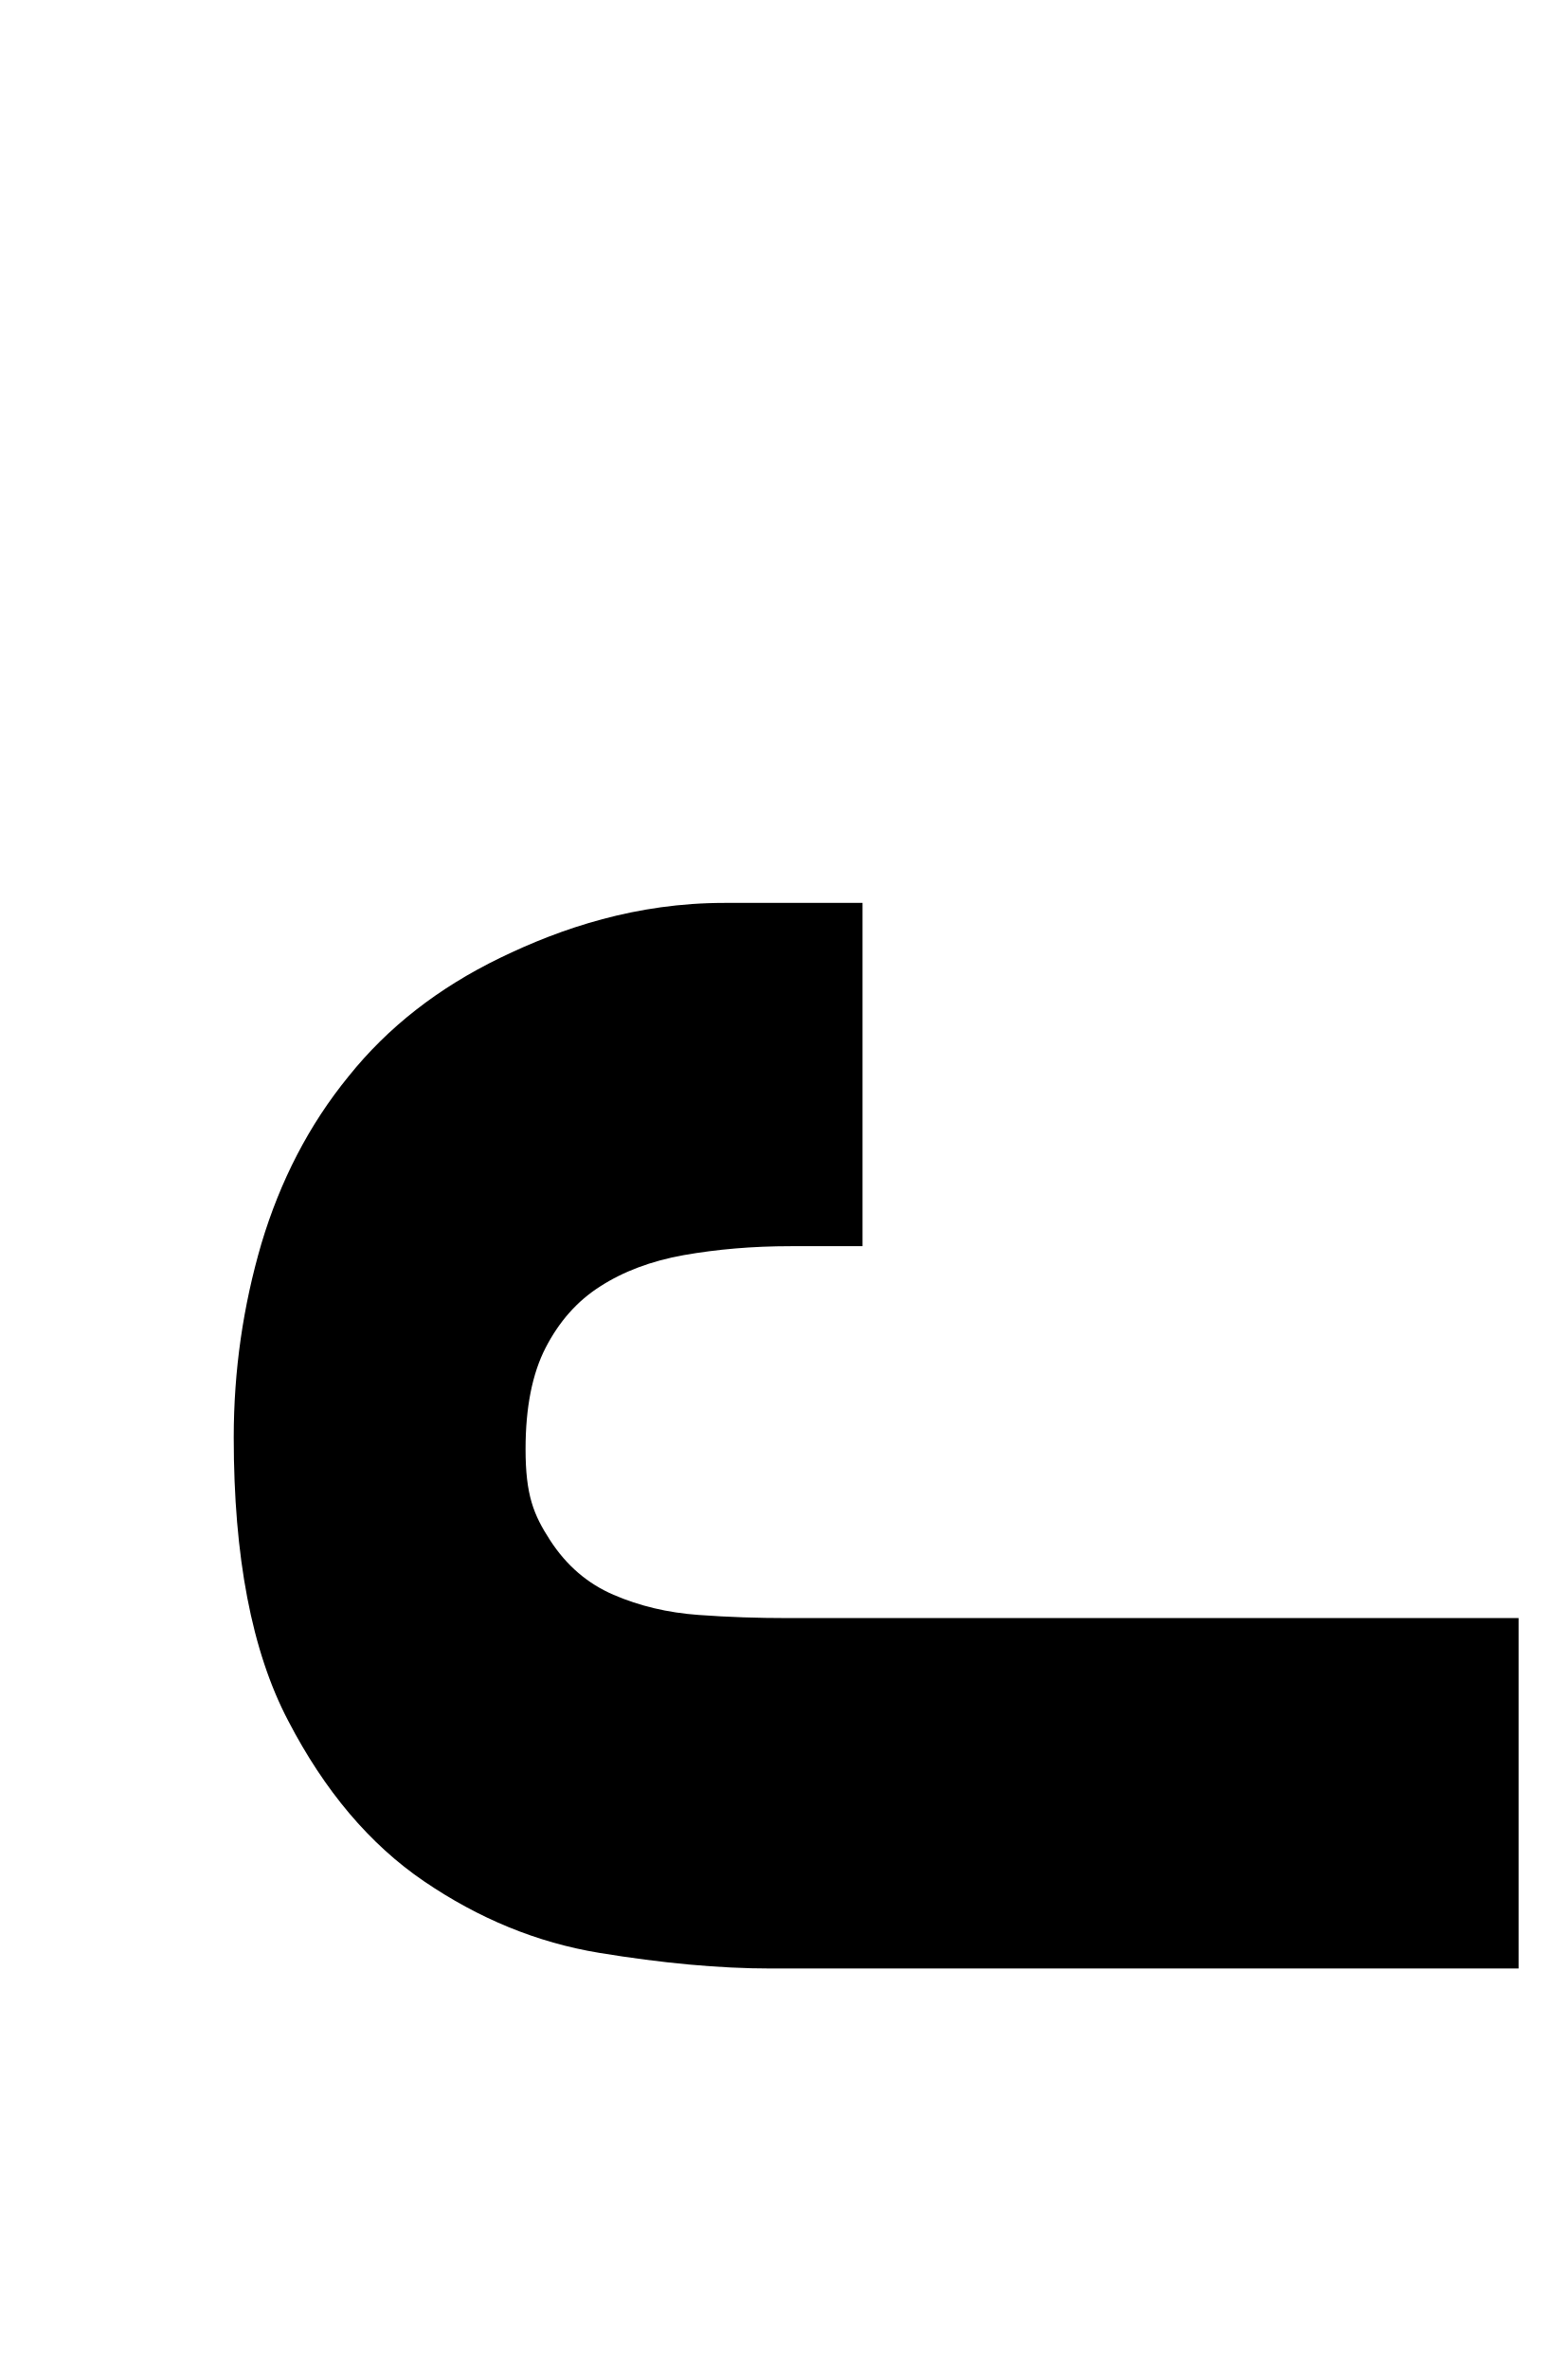
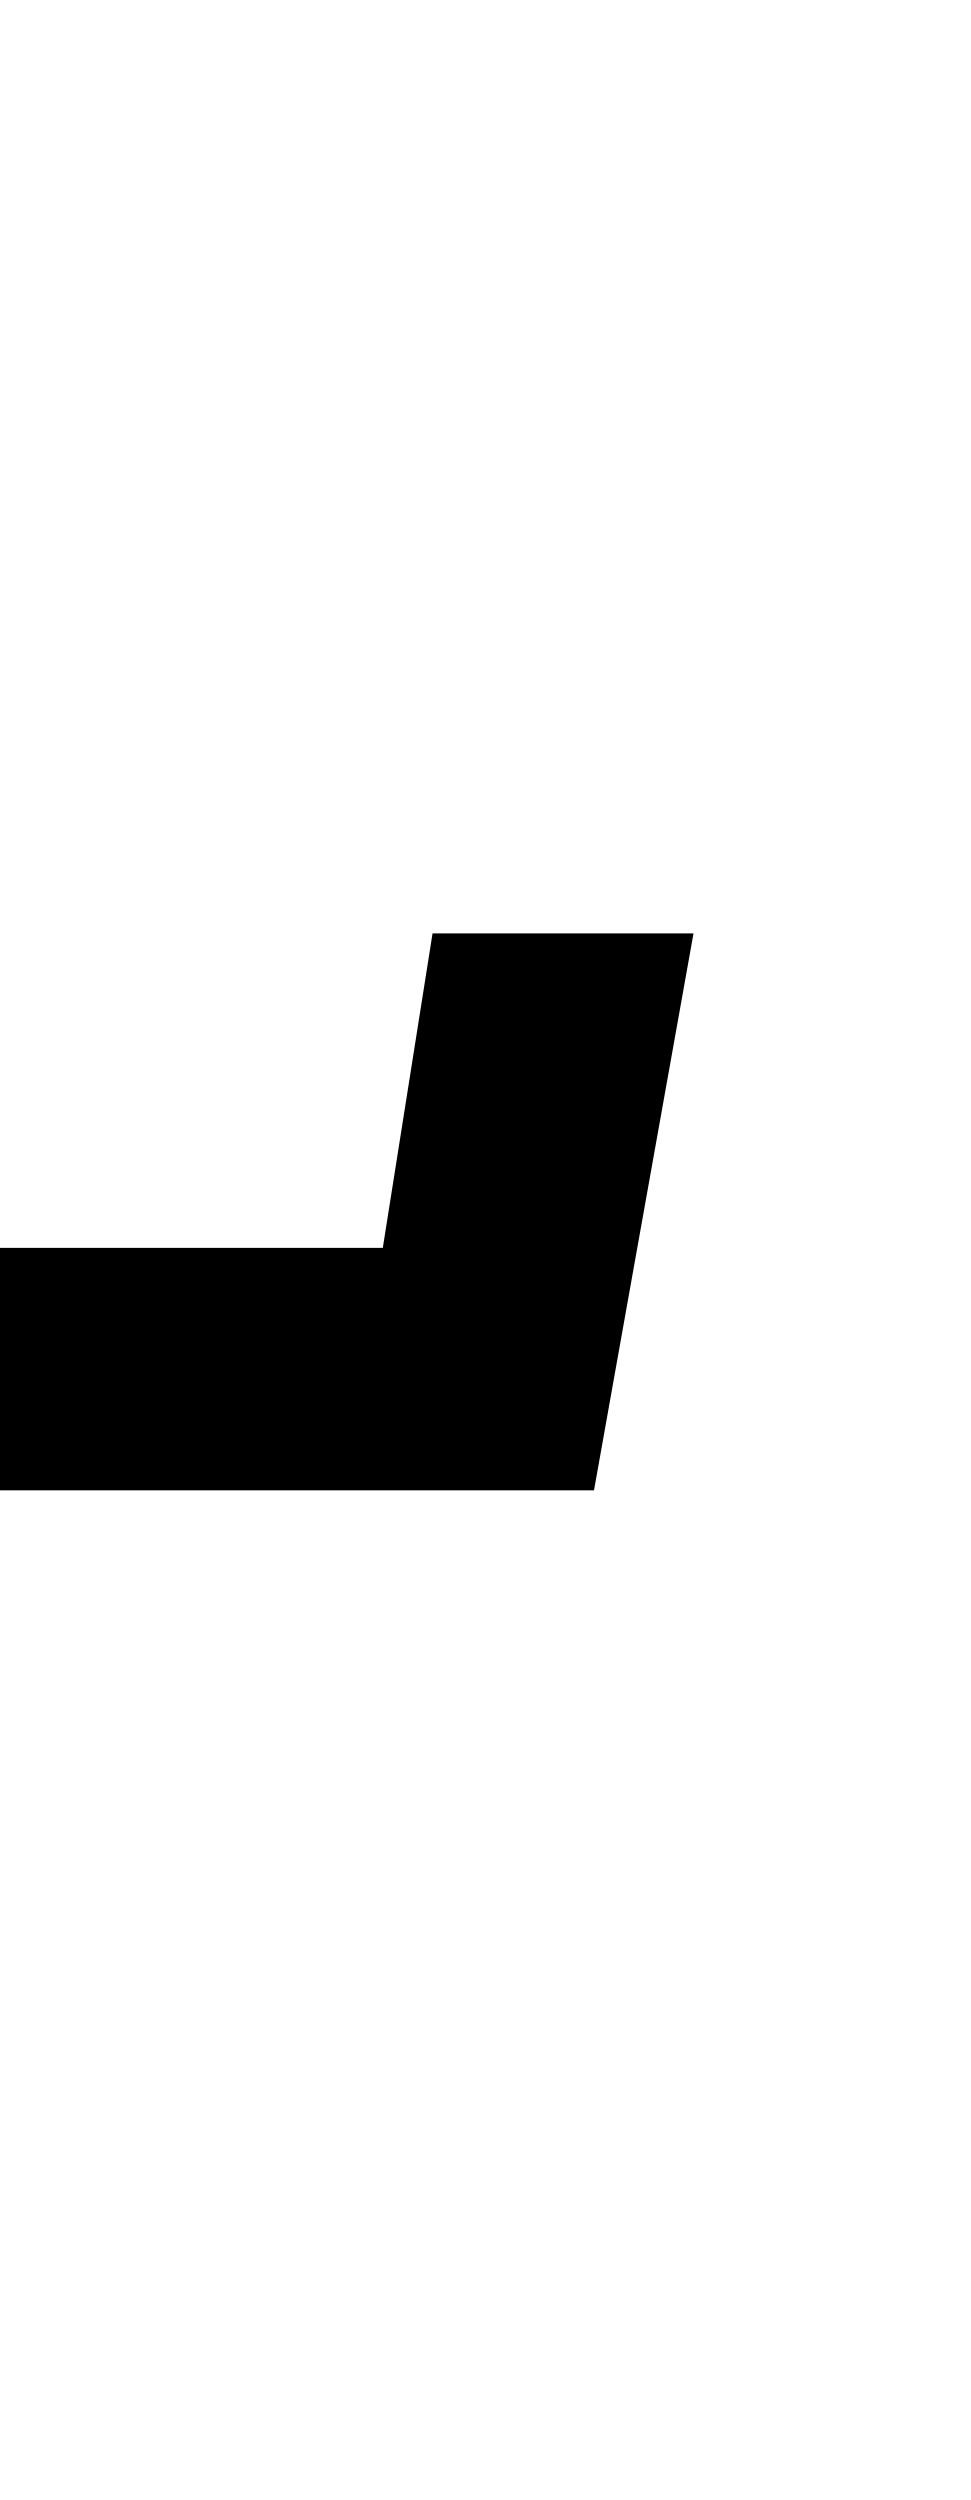
- <svg xmlns="http://www.w3.org/2000/svg" version="1.1" x="0px" y="0px" viewBox="0 0 350.8 530" style="enable-background:new 0 0 350.8 530;" xml:space="preserve">
+ <svg xmlns="http://www.w3.org/2000/svg" version="1.1" x="0px" y="0px" viewBox="0 0 230.1 593" style="enable-background:new 0 0 230.1 593;" xml:space="preserve">
  <style type="text/css">
	.st0{display:none;}
	.st1{display:inline;}
- 	.st2{display:none;fill:#010202;}
- 	.st3{fill:#010202;}
</style>
-   <g id="E_00000051360959627468142820000017544460044616440767_">
-     <g>
-       <path d="M-340,7488.1h-265.6v-349.8h261.6v64.7h-184.7v75h169.5v59.8h-169.5v85.7H-340V7488.1z" />
+   <g id="_x5F_V1">
+     <g id="E_00000051360959627468142820000017544460044616440767_">
+ 	</g>
+     <g id="C">
+ 	</g>
+     <g id="N_x5F_3">
+ 	</g>
+     <g id="A">
+ 	</g>
+     <g id="N_00000054254949360326627830000005329152182886584764_">
+ 	</g>
+     <g id="e">
+ 	</g>
+     <g id="T">
+ 	</g>
+     <g id="N_00000127748963548567887910000006918738376549339794_">
+ 	</g>
+     <g id="I">
+ 	</g>
+     <g id="A1">
+ 	</g>
+     <g id="M">
+ 	</g>
+     <g id="R">
+ 	</g>
+     <g id="O_00000083778567647030904660000008843847121500168630_">
+ 	</g>
+     <g id="F">
+ 	</g>
+     <g id="N">
+ 	</g>
+     <g id="E">
+ 	</g>
+     <g id="P">
+ 	</g>
+     <g id="O">
+ 	</g>
+   </g>
+   <g id="Ebene_20">
+     <text transform="matrix(1 0 0 1 -1761.644 1054.634)">
+       <tspan x="0" y="0" style="fill:#E30613; font-family:'SH-Maintenance-V2'; font-size:490px; letter-spacing:-19;">M</tspan>
+       <tspan x="604.7" y="0" style="fill:#E30613; font-family:'SH-Maintenance-V2'; font-size:490px;">A</tspan>
+       <tspan x="965.8" y="0" style="fill:#E30613; font-family:'SH-Maintenance-V2'; font-size:490px; letter-spacing:-19;">I</tspan>
+       <tspan x="1090.7" y="0" style="fill:#E30613; font-family:'SH-Maintenance-V2'; font-size:490px;">NTENANCE</tspan>
+     </text>
+     <rect x="-4800.1" y="709.6" style="fill:none;" width="1722.6" height="412.6" />
+     <text transform="matrix(1 0 0 1 -4800.056 1059.489)">
+       <tspan x="0" y="0" style="fill:#E30613; font-family:'SH-Maintenance-V2'; font-size:490px;">OPEN</tspan>
+       <tspan x="1660.1" y="0" style="fill:#E30613; font-family:'SH-Maintenance-V2'; font-size:485px; letter-spacing:-9;"> </tspan>
+     </text>
+     <text transform="matrix(1 0 0 1 -2964.06 1069.107)">
+       <tspan x="0" y="0" style="fill:#E30613; font-family:'SH-Maintenance-V2'; font-size:490px; letter-spacing:-19;">F</tspan>
+       <tspan x="252.8" y="0" style="fill:#E30613; font-family:'SH-Maintenance-V2'; font-size:490px;">O</tspan>
+       <tspan x="634.1" y="0" style="fill:#E30613; font-family:'SH-Maintenance-V2'; font-size:490px; letter-spacing:-167;"> </tspan>
+       <tspan x="602.7" y="0" style="fill:#E30613; font-family:'SH-Maintenance-V2'; font-size:490px;">R</tspan>
+     </text>
+   </g>
+   <g id="Hilfslinien">
+     <rect x="2490.5" y="682.7" style="fill:none;" width="7398.2" height="466.4" />
+     <text transform="matrix(1 0 0 1 2490.508 1031.88)">
+       <tspan x="0" y="0" style="fill:#E30613; font-family:'SH-Maintenance-V2'; font-size:489px; letter-spacing:-19;">WE</tspan>
+       <tspan x="739.4" y="0" style="fill:#E30613; font-family:'SH-Maintenance-V2'; font-size:489px; letter-spacing:-29;">G</tspan>
+       <tspan x="1081.2" y="0" style="fill:#E30613; font-family:'SH-Maintenance-V2'; font-size:489px; letter-spacing:-9;">E</tspan>
+       <tspan x="1468.4" y="0" style="fill:#E30613; font-family:'SH-Maintenance-V2'; font-size:489px;">N </tspan>
+       <tspan x="1939.8" y="0" style="fill:#E30613; font-family:'SH-Maintenance-V2'; font-size:489px; letter-spacing:9;">U</tspan>
+       <tspan x="2312" y="0" style="fill:#E30613; font-family:'SH-Maintenance-V2'; font-size:489px; letter-spacing:-9;">M</tspan>
+       <tspan x="2736.9" y="0" style="fill:#E30613; font-family:'SH-Maintenance-V2'; font-size:489px;">B</tspan>
+       <tspan x="3081.2" y="0" style="fill:#E30613; font-family:'SH-Maintenance-V2'; font-size:489px; letter-spacing:-19;">A</tspan>
+       <tspan x="3439.1" y="0" style="fill:#E30613; font-family:'SH-Maintenance-V2'; font-size:489px;">U </tspan>
+       <tspan x="3910" y="0" style="fill:#E30613; font-family:'SH-Maintenance-V2'; font-size:489px; letter-spacing:-29;">G</tspan>
+       <tspan x="4268.4" y="0" style="fill:#E30613; font-family:'SH-Maintenance-V2'; font-size:489px;">E</tspan>
+       <tspan x="4585.3" y="0" style="fill:#E30613; font-family:'SH-Maintenance-V2'; font-size:489px; letter-spacing:-39;">Ö</tspan>
+       <tspan x="4926.6" y="0" style="fill:#E30613; font-family:'SH-Maintenance-V2'; font-size:489px;">FFNET</tspan>
+     </text>
+   </g>
+   <g id="T_00000151528559115874515910000005984389023753216649_">
+     <path d="M8443.9,452.2V102.4h76.9v349.8H8443.9z" />
+     <path d="M8374.3,102.4h146.5c94.6,0,140.6,55.9,140.6,149.4h-64.7c0-54.9-23.5-72.5-75.9-72.5h-146.5V102.4z" />
+   </g>
+   <g id="E_00000150082740960534394650000001756674408269680310_">
+     <path d="M8255.1,452.1V156.4h-63.8v295.6H8255.1z" />
+     <path d="M8132.8,353.3h140.9c0,0,13.3-74.6,23.6-132.1h-61.9l-11.8,74.6h-90.8V353.3z" />
+     <path d="M8191.3,452.1h140.9c0,0,13.3-74.6,23.6-132.1h-61.9l-11.8,74.6h-90.8V452.1z" />
+     <path d="M8286.5,186.3h60.9c-7.9-43.7-15.2-84.5-15.2-84.5h-140.9v57.5h90.8L8286.5,186.3z" />
+   </g>
+   <g id="N_00000099632580371903072950000016892054108610634910_">
+     <path d="M8015.1,451.9l93.9-349.3h-69l-60.2,237.7h-1l-56.3-237.7h-77.3l-41.6,152.6h70.4l9.8-41.6h1l58.7,237.7L8015.1,451.9z" />
+     <rect x="7797.9" y="102.6" width="76.8" height="349.3" />
+   </g>
+   <g id="F_00000114769032895886322120000014247326199313495697_">
+     <path d="M7605.6,451.9h-76.8V102.7h245.5v64.5h-168.7V248h146.2v59.7h-146.2V451.9z" />
+   </g>
+   <g id="F_00000173141720675959051990000004486108456543280518_">
+     <path d="M7319.3,451.6h132.8V169.3h-54.9v217.1h-77.9V451.6z" />
+     <path d="M7351.3,451.7c0-18,2.9-33.6,10.7-46.8c6.8-12.2,16.6-23.4,28.3-31.2c11.7-7.8,25.4-13.7,40-17.6   c14.6-3.9,30.2-5.9,70.2-5.9v-81.4c-52.2,0-76.6,3.9-100,12.2c-23.4,8.8-44.4,20-61.9,36.1c-17.6,16.6-31.2,35.1-41.4,57.5   c-9.8,22.9-14.1,48.8-14.1,77H7351.3z" />
+     <polygon points="7500.6,100.7 7397.2,100.7 7397.2,383 7452.1,383 7452.1,165.8 7500.6,165.8  " />
+   </g>
+   <g id="Ö">
+     <path d="M6937.3,278.8c0-103.7,64.1-184.4,171.6-184.4c107.6,0,171.6,80.7,171.6,184.4c0,100.7-64.1,181.4-171.6,181.4   C7001.4,460.2,6937.3,379.5,6937.3,278.8z M7014.1,278.8c0,58.2,25.9,116.9,94.9,116.9c68.9,0,94.9-58.7,94.9-116.9   c0-61.1-25.9-119.8-94.9-119.8C7040,159,7014.1,217.6,7014.1,278.8z M7075.7,248.9v-57.2h66v57.2H7075.7z M7075.7,336v-57.2h66V336   H7075.7z" />
+   </g>
+   <g id="E_00000056408675155028286430000005814045595369560991_">
+     <path d="M6908.3,452.2h-265V103.1h261.1v64.5H6720v74.8h169.2v59.7H6720v85.6h188.3V452.2z" />
+   </g>
+   <g id="G_00000142136150640176763200000005464168929300255362_">
+     <path d="M6265.9,368h76.4V178.8l98-1.5l-1.5-75h-174L6265.9,368z M6265.9,452.2l267.6-0.5v-63.2l-190.1,1l-1-98l-75,1.5   L6265.9,452.2z M6433.5,451.8h101c10.8-7.4,23-15.2,33.8-22.5c11.8-8.3,21.1-17.2,30.9-26.5c8.3-8.3,15.2-18.6,21.6-32.3   c4.4-11.8,8.3-26,8.3-42.6c0-16.7-3.9-30.9-9.3-44.6c-6.4-12.7-14.7-23.5-25.5-32.3c-10.8-8.8-23-16.2-36.8-21.1   c-13.2-4.9-28.9-6.9-43.1-6.9c-20.6,0-37.7,3.4-53.9,10.8c-15.2,6.4-28.9,16.2-37.7,27.9c-10.8,12.7-18.1,27-23,43.1   c-5.9,17.2-8.3,35.3-6.9,53.9h64.2c0-9.8,1.5-17.6,3.4-27.4c1.5-9.3,3.4-16.7,8.8-25c2.9-7.4,9.3-13.2,16.2-17.6   c6.4-5.4,14.7-7.4,25.5-7.4c14.2,0,26,4.9,35.8,14.7c9.3,7.8,14.2,21.1,14.2,36.8c0,10.3-2.5,20.1-6.9,27   c-5.4,8.3-10.8,15.7-17.2,21.6c-6.9,7.4-15.2,12.3-22.5,18.1c-8.3,4.9-16.7,10.8-24,15.7C6476.6,423.8,6446.3,443.4,6433.5,451.8z" />
+   </g>
+   <g id="U_00000122691519521168774280000013841469757125651126_">
+     <path d="M6111.2,463.6c-102.4-1.5-114.8-74.7-114.8-119.8v-242h77.7v238.5c0,24.3,0,55.9,37.1,57.9V463.6z" />
+     <path d="M5833,101.9h77.7v238.5c0,25.2,0,57.9,41.1,57.9c36.6,0,45-24.7,45-58.9v-15.8h70.3v30.7c0,77.2-57.4,109.4-116.3,109.4   c-105.4,0-117.8-74.2-117.8-119.8V101.9z" />
+   </g>
+   <g id="A_00000004505667569094896160000014532079075801900974_">
+     <path d="M5677.6,203.9l-3,70.3l30,6.9v1l-247.3,61v75.2l121.9,33.4l15.2-61l-22.1-9.3v-1l244.4-61v-78.2L5677.6,203.9z" />
+     <polygon points="5502,430.6 5579.7,451.7 5585.6,451.7 5644.2,212.8 5645.1,212.8 5704.6,451.7 5781.4,451.7 5816.8,319.5    5748.4,317.5 5742.5,342.6 5741.5,342.6 5681.5,101.1 5609.2,101.1 5548.3,339.6 5547.3,339.6  " />
+   </g>
+   <g id="B">
+     <path d="M5138.7,452.2V103.1H5303c66.5,0,111.5,21.5,111.5,86.6c0,34.7-16.6,57.7-47.4,72.9c43,12.2,64.1,45,64.1,88.5   c0,70.9-60.1,101.2-123.2,101.2H5138.7z M5287.3,162.8h-71.9v81.7h77.8c27.4,0,46.9-12.2,46.9-41.6   C5340.2,170.1,5314.7,162.8,5287.3,162.8z M5215.5,392.6h82.2c29.8,0,56.7-9.8,56.7-46c0-35.7-22-49.9-55.3-49.9h-83.6V392.6z" />
+   </g>
+   <g id="M_00000134250281029563310950000003257287664879667615_">
+     <path d="M4881.4,335.1h75.5c-12.8-20.6-144.7-232.9-144.7-232.9h-77v350.1h72.1V217.4h1C4808.4,217.4,4845.2,276.2,4881.4,335.1z" />
+     <path d="M4957.5,335.1c36.3-58.8,73.1-117.7,73.1-117.7h1v234.9h72.1V102.1h-77c0,0-131.9,212.3-144.7,232.9H4957.5z" />
+   </g>
+   <g id="U">
+     <path d="M4685.5,452.2h-247.3v-64.6h170.4v-285h76.9V452.2z M4391.2,452.2V102.6h76.9v285h170.4v64.6H4391.2z" />
+   </g>
+   <g id="N_00000154425763484525918430000008508601231558086807_">
+     <path d="M4140.7,452.2l93.9-349.3h-69l-60.2,237.7h-1L4048.2,103h-77.3l-41.6,152.6h70.4l9.8-41.6h1l58.7,237.7L4140.7,452.2z" />
+     <rect x="3923.5" y="103" width="76.8" height="349.3" />
+   </g>
+   <g id="E_00000165205204584183719570000002201050886193303485_">
+     <path d="M3609.6,281.2h-64.3c0-107.2,80.4-171.1,180.8-171.1v76.5C3668.1,186.6,3609.6,212.5,3609.6,281.2z" />
+     <path d="M3717.6,381.1c0-68.7-58.5-94.5-116.5-94.5V210c100.4,0,180.8,63.8,180.8,171.1H3717.6z" />
+     <polygon points="3894.5,373.8 3894.5,452.2 3723.4,452.2 3718.6,373.8  " />
+     <path d="M3609.6,281.2c0,68.7,58.5,94.5,116.5,94.5v76.5c-100.4,0-180.8-63.8-180.8-171.1H3609.6z" />
+     <path d="M3575.3,86.7V4.4c26.8,0,53.1,4.9,76.5,12.7c23.4,8.8,43.4,20,60.9,36.1s31.2,34.6,40.9,57.5   c10.2,22.9,15.1,49.2,15.1,76.5h-69.2c0-18-3.4-32.7-10.2-45.8c-7.3-13.2-16.6-23.4-28.3-32.2c-11.7-7.8-25.8-13.6-40-18   C3605.5,87.7,3590.9,86.7,3575.3,86.7z" />
+   </g>
+   <g id="G">
+     <path d="M3529.6,452.8h-48.9l-7.8-39.6c-27.4,35.2-62.1,47.9-95.8,47.9c-107.6,0-171.6-80.7-171.6-181.4   c0-103.7,64.1-184.4,171.6-184.4c71.4,0,139.4,43.5,147.2,123.2h-73.4c-9.3-39.1-37.2-58.7-73.8-58.7c-68.9,0-94.9,58.7-94.9,119.8   c0,58.2,25.9,116.9,94.9,116.9c50.4,0,78.7-26.4,83.1-75.3h-77.3v-57.2h146.7V452.8z" />
+   </g>
+   <g id="E_00000005963599347184841430000018193220976272044449_">
+     <path d="M3189.9,452.2h-265V103.1H3186v64.5h-184.4v74.8h169.2v59.7h-169.2v85.6h188.3V452.2z" />
+   </g>
+   <g id="W">
+     <path d="M2658.5,219.2c-36.3,58.9-73.1,117.7-73.1,117.7h-1V102h-72.1v350.3h77c0,0,132-212.4,144.7-233H2658.5z M2734.5,219.2   H2659c12.8,20.6,144.7,233,144.7,233h77V102h-72.1v235h-1C2807.6,337,2770.8,278.1,2734.5,219.2z" />
+   </g>
+   <g id="E_00000113322483045279252990000013609696148037364875_">
+     <path d="M1729.5,279.7h-64.9c0-108.1,81.1-172.5,182.4-172.5v77.2C1788.4,184.4,1729.5,210.4,1729.5,279.7z" />
+     <path d="M1841,380.5c0-69.3-59-95.4-117.5-95.4V208c101.3,0,182.4,64.4,182.4,172.5H1841z" />
+     <polygon points="2019.5,373.1 2019.5,452.2 1846.9,452.2 1842,373.1  " />
+     <path d="M1729.5,279.7c0,69.3,59,95.4,117.5,95.4v77.2c-101.3,0-182.4-64.4-182.4-172.5H1729.5z" />
+     <path d="M1697.5,83.6V0.5c27,0,53.6,4.9,77.2,12.8c23.6,8.8,43.7,20.2,61.4,36.4s31.5,34.9,41.3,58c10.3,23.1,15.2,49.6,15.2,77.2   h-69.8c0-18.2-3.4-32.9-10.3-46.2c-7.4-13.3-16.7-23.6-28.5-32.4c-11.8-7.9-26.1-13.8-40.3-18.2C1728,84.6,1713.2,83.6,1697.5,83.6   z" />
+   </g>
+   <g id="C_00000112622374827432275670000003417328206733987971_">
+     <path d="M1635.3,219.4h-74.5c-5.4-34.8-38.7-61.3-76.4-61.3c-69.1,0-95.1,58.8-95.1,120.1c0,58.3,26,117.1,95.1,117.1   c47,0,73.5-31.9,79.4-78.4h74.5c-7.8,87.7-67.6,143.1-153.9,143.1c-107.8,0-172-80.9-172-181.8c0-103.9,64.2-184.7,172-184.7   C1560.8,93.4,1626,138.5,1635.3,219.4z" />
+   </g>
+   <g id="N_00000117657359395406629260000008490405748572120458_">
+     <path d="M1000.1,452.2h76.9V102.6h-76.9V452.2z" />
+     <polygon points="1218,452.2 1311.5,102.6 1242.9,102.6 1182.7,340.6 1181.7,340.6 1125.4,102.6 1048.1,102.6 1006.4,255.4    1076.9,255.4 1086.7,213.8 1087.7,213.8 1147,452.2  " />
+   </g>
+   <g id="A_00000070819818803741320060000005539798163125646774_">
+     <path d="M817.8,203.9l-3,70.3l30,6.9v1l-247.3,61v75.2l121.9,33.4l15.2-61l-22.1-9.3v-1l244.4-61v-78.2L817.8,203.9z" />
+     <polygon points="642.3,430.6 720,451.7 725.9,451.7 784.4,212.8 785.4,212.8 844.9,451.7 921.6,451.7 957,319.5 888.6,317.5    882.7,342.6 881.8,342.6 821.8,101.1 749.5,101.1 688.5,339.6 687.5,339.6  " />
+   </g>
+   <g id="N_00000129165096651451788460000006894638935768142516_">
+     <path d="M341.6,452.2h-72V102.4H346l146,234.7h1V102.4h72v349.9h-76.9L342.6,218h-1V452.2z" />
+   </g>
+   <g id="E_00000096737436898591806260000014476501128100374183_">
+     <path class="st0" d="M122.3,452.2V156.6H58.4v295.6H122.3z" />
+     <path d="M0,353.5h140.9c0,0,13.3-74.6,23.6-132.1h-61.9l-11.8,74.6H0V353.5z" />
+     <path class="st0" d="M58.4,452.2h140.9c0,0,13.3-74.6,23.6-132.1h-61.9l-11.8,74.6H58.4V452.2z" />
+     <path class="st0" d="M153.7,186.5h60.9c-7.9-43.7-15.2-84.5-15.2-84.5H58.4v57.5h90.8L153.7,186.5z" />
+   </g>
+   <g id="T_00000040572434587172107020000003403572265167091088_" class="st0">
+     <path class="st1" d="M-274.9,452.1h65.4V179.8H-0.6V102h-274.3V452.1z" />
+     <polygon class="st1" points="-180.2,452.2 -88.7,102 -154.5,102 -215.4,340.7 -215.9,340.7 -247.1,452.1  " />
+   </g>
+   <g id="N_00000162323512888102647520000008162614129556769983_" class="st0">
+     <rect x="-402" y="102.4" class="st1" width="76.8" height="349.2" />
+     <path class="st1" d="M-667.1,451.6h77.8l92.9-263.1h1l90.5,263.1h79.7l-130.6-349.2h-78.7L-667.1,451.6z" />
+   </g>
+   <g id="I_00000075868811598525912980000008971315367424001668_" class="st0">
+     <text transform="matrix(1 0 0 1 -810.4118 451.5694)" class="st1" style="font-family:'SH-Maintenance-V2'; font-size:490px; letter-spacing:-19;">I</text>
+   </g>
+   <g id="A_00000047767008426511249760000015642639169606536113_" class="st0">
+     <polygon class="st1" points="-904.7,451.6 -810.9,451.6 -810.9,398.1 -840.9,398.1 -840.9,161.6 -904.7,161.6  " />
+     <polygon class="st1" points="-1019,348.1 -854.1,348.1 -854.1,167 -840.9,167 -840.9,103.2 -1019,103.2 -1019,167 -907.6,167    -907.6,284.3 -1019,284.3  " />
+     <path class="st1" d="M-1109.8,451.6h75.6c0.5-23.1,3.4-48.1,8.3-75.1c5.4-27,12.8-53.5,22.1-80c9.3-26,21.1-50.5,35.3-74.1   c14.2-23.1,30.4-42.7,48.6-58.4v-60.8h-238V169h165.4c-33.4,40.2-60.4,84.4-80.5,132.5C-1093.6,349.6-1105.8,399.6-1109.8,451.6z" />
+   </g>
+   <g id="M_00000030454837118209363920000004010763359709145015_" class="st0">
+     <path class="st1" d="M-1468.8,158.9h-153.8l0.5,216.7h-133.3v76.6h197.7l-0.5-217.2h89.3V158.9z" />
+     <polygon class="st1" points="-1217.9,103.7 -1294,103.7 -1294,452.2 -1157.8,452.2 -1157.8,388.3 -1217.9,388.3  " />
+     <polygon class="st1" points="-1446.8,103.7 -1523.9,103.7 -1565.4,256.5 -1495.1,256 -1484.9,215 -1483.9,215 -1425.3,452.2    -1354.1,452.2 -1293,213.1 -1292.1,213.1 -1252.5,103.7 -1328.2,103.7 -1389.2,341 -1390.2,341  " />
+   </g>
+   <g id="R_00000005247159732225481780000017538744411482086332_" class="st0">
+     <path class="st1" d="M-2253.4,179.2v-77c45.1,0,119.2,12.3,119.2,116.7c0,58.4-31.9,115.2-108.4,115.2h-30.4v-69.6h15.7   c33.8,0,58.4-8.3,58.4-44.6C-2199,179.2-2231.4,179.2-2253.4,179.2z" />
+     <polygon class="st1" points="-2327,452.3 -2327,102.2 -2250,102.2 -2250,452.2  " />
+     <path class="st1" d="M-2138.7,592.6h-70.6c18.1-74,53.9-143.7,103-203h-162.8v-64.7h234.4v59.8   C-2088.7,431.7-2123.5,515.1-2138.7,592.6z" />
+   </g>
+   <g id="O_00000139989076900347810750000014339682335261473418_" class="st0">
+     <g class="st1">
+       <path d="M-2692.3,278.6c0-103.9,64.2-184.7,172-184.7c107.8,0,172,80.9,172,184.7c0,100.9-64.2,181.8-172,181.8    C-2628.1,460.4-2692.3,379.5-2692.3,278.6z M-2615.3,278.6c0,58.3,26,117.1,95.1,117.1c69.1,0,95.1-58.8,95.1-117.1    c0-61.3-26-120.1-95.1-120.1C-2589.4,158.6-2615.3,217.4-2615.3,278.6z" />
    </g>
  </g>
-   <g id="C">
-     <g>
-       <path d="M1693.4,738.1h-72.7c-5.3-33.9-37.8-59.8-74.6-59.8c-67.4,0-92.8,57.4-92.8,117.1c0,56.9,25.3,114.3,92.8,114.3    c45.9,0,71.7-31.1,77.5-76.5h72.7c-7.6,85.6-66,139.6-150.1,139.6c-105.2,0-167.8-78.9-167.8-177.4    c0-101.4,62.6-180.3,167.8-180.3C1620.7,615.2,1684.3,659.2,1693.4,738.1z" />
-     </g>
-   </g>
-   <g id="N_x5F_3">
-     <polygon points="1083.6,1379.8 1041.8,1533.6 1112.5,1533.6 1122.4,1491.8 1123.4,1491.8 1182.3,1730.6 1254.1,1731.1    1347.9,1381.8 1279.1,1380.8 1218.7,1619.1 1217.7,1619.1 1161.2,1380.3  " />
-     <polygon points="1116.2,1380 1039.5,1379.5 1038.5,1530.9 1038,1595.8 1037,1729.9 1113.7,1730.4  " />
-   </g>
-   <g id="A">
-     <path d="M938.5,1375.1c0-9.8-1-20.6-2.9-32.4c-2-12.3-6.4-23.1-13.7-33.4c-6.9-10.3-17.2-19.1-30.4-26c-13.3-6.9-31.4-10.3-54-10.3   c-12.8,0-25,1.5-36.8,5.4c-11.8,3.4-22.6,8.8-31.9,16.2c-9.3,7.9-16.7,17.2-22.6,29c-5.4,11.8-8.3,26-8.3,42.7v126.2h60.4V1379   c0-7.4,0.5-14.2,1.5-20.6c1.5-5.9,3.4-11.3,5.9-15.7c2.9-4.4,6.9-7.9,11.8-10.3c4.9-2.5,11.3-3.9,19.1-3.9c8.8,0,15.7,1.5,20.6,4.9   c4.9,2.9,8.3,6.9,10.3,11.8c2,4.9,3.4,10.3,3.9,16.2c0.5,5.9,0.5,11.3,0.5,16.7v114.4h66.8V1375.1z" />
-     <polygon points="938.5,1492.4 994.4,1492.4 994.9,1209.2 994.9,1142.4 743.6,1142.4 743.6,1209.2 938.5,1209.2  " />
-     <polygon points="754,1492.4 809.9,1492.4 810.4,1209.2 810.4,1142.5 706.5,1142.5 706.5,1209.2 754,1209.2  " />
-   </g>
-   <g id="N_00000054254949360326627830000005329152182886584764_">
-     <g>
-       <path d="M589.7,441.3V156.1H419.2V91.4h247.5v349.9H589.7z" />
-     </g>
-     <path d="M363.1,385c10.1,0,18-1.8,23.5-5.4c5.6-3.6,9.6-8.2,12-14c2.5-5.7,3.9-11.9,4.4-18.6c0.5-6.7,0.7-13.1,0.7-19.4V91.4h76.9   v239.7c0,11.4-1.1,24-3.4,37.7c-2.3,13.7-7.5,26.5-15.7,38.5c-8.2,11.9-19.9,21.9-35.3,29.9c-15.4,8-36.1,12-62.2,12L363.1,385z" />
-   </g>
-   <g id="e">
-     <g>
-       <path d="M134.1,436.9c-14-2.3-27-7.7-39.2-16c-12.2-8.3-22.3-20.3-30.4-35.9c-8.2-15.6-12.2-36.8-12.2-63.4    c0-15,2.1-29.4,6.2-43.4c4.2-14,10.6-26.5,19.5-37.4c8.8-11,20.1-19.8,33.9-26.5c13.8-6.7,30.5-12.3,50.2-12.3H193v76.8h-16    c-8.7,0-16.6,0.7-24,2c-7.3,1.3-13.6,3.7-18.7,7c-5.2,3.3-9.2,7.9-12.2,13.7c-3,5.8-4.5,13.4-4.5,22.7c0,10.3,1.8,14.7,5.5,20.4    c3.7,5.7,8.4,9.7,14.2,12.2c5.8,2.5,12.1,4,19,4.5c6.8,0.5,13.4,0.7,19.7,0.7h163.8v78.4H172.5    C160.9,440.4,148.1,439.2,134.1,436.9" />
-     </g>
-     <polygon class="st0" points="159.6,201 272.7,201 272.7,169 135.9,169 135.9,90.7 338.8,90.7 339.1,278.1 159.6,279.3  " />
-     <g class="st0">
-       <path class="st1" d="M100.2,49.7l-0.4,78.9L12,128l-0.4,53.4c12.3-0.3,24.2,0.7,35.7,3c11.5,2.2,21.7,6.1,30.9,11.7    c9.1,5.6,16.8,12.8,23.1,21.9c6.3,9,10.3,20.2,12.2,33.5l56.4,0.4l0-201.7L100.2,49.7z" />
-     </g>
-   </g>
-   <g id="T">
-     <text transform="matrix(1 0 0 1 -302.4557 440.035)" style="font-family:'SHBDA23V1'; font-size:489px;">T</text>
-   </g>
-   <g id="N_00000127748963548567887910000006918738376549339794_">
-     <g>
-       <path d="M-559.2,440.6h-72V90.8h76.4l146,234.7h1V90.8h72v349.9h-76.9l-145.5-234.2h-1V440.6z" />
-     </g>
-   </g>
-   <g id="I">
-     <g>
-       <path d="M-527.4,7488h-76.9v-349.6h76.9V7488z" />
-     </g>
-   </g>
-   <g id="A1">
-     <path class="st0" d="M-624.3,7138.6h178.9v64h-13.4v117.8h0.2v64h-165.7v-64h111.7v-117.8h-111.7V7138.6z" />
-     <path class="st0" d="M-509.2,7197.3h64v237.2h29.7v53.8h-93.7V7197.3z" />
-     <path class="st0" d="M-573.7,7258.5c-14.2,23.3-26,48.1-35.5,74.5c-9.5,26.3-16.8,53-22,79.9c-5.2,27-7.9,52.1-8.2,75.5h-76   c4-52.3,16.2-102.6,36.7-150.9c20.5-48.3,47.4-92.6,80.7-132.9h-165.9v-66H-525v61C-543.3,7215.5-559.5,7235.2-573.7,7258.5z" />
-     <rect x="-446.6" y="7138.5" class="st2" width="112.1" height="64" />
-     <polygon class="st2" points="-445.2,7201.3 -459.4,7201.3 -459.4,7384.3 -333.6,7384.3 -333.6,7320.3 -445.2,7320.3  " />
-     <rect x="-415.5" y="7434.5" class="st3" width="111.9" height="53.8" />
-   </g>
-   <g id="M">
-     <path d="M-449.4,7291.4l41.8-154.1l78,0.5l56.9,238.8l1,0l60.8-238l76.5,0.5l-39.4,108.7l-1,0l-61.3,241l-72.1-0.4l-59.4-238.8   l-1,0l-10,41.6L-449.4,7291.4z" />
-     <path d="M-506.4,7192.1l154-0.1l0.1,77l-89.8,0.1l0.4,218.8l-199.4,0.1l-0.1-77l134.4-0.1L-506.4,7192.1z" />
-     <path d="M-99.2,7138.7l0.2,284.7l60.3,0l0,64.8l-137.4,0.1l-0.2-349.5L-99.2,7138.7z" />
-     <rect x="-537.6" y="7407.8" class="st2" width="151" height="77" />
-     <rect x="-448.1" y="7188.7" class="st2" width="61.4" height="77" />
-     <rect x="-737.4" y="7189.1" class="st2" width="135.3" height="77" />
-     <polygon class="st2" points="-545.3,7290.7 -560.1,7342.3 -561.1,7342.3 -618.7,7136.9 -694.6,7136.9 -600,7488.8 -523.1,7488.8    -474.4,7290.7  " />
-     <rect x="-134.6" y="7423.1" class="st2" width="110.7" height="64.8" />
-   </g>
-   <g id="R">
-     <g>
-       <path d="M-561.3,7487.8h-96.5v-56.1h30.6v-247.5h65.9V7487.8z" />
-     </g>
-     <g>
-       <path d="M-358.2,7366.5v211.8h-55.4v-146h-244.1v-65.9H-358.2z" />
-     </g>
-     <g>
-       <path d="M-627.1,7138.5c21.8,0,42.2,3.4,61,10.1c18.9,6.7,35.3,16.4,49.3,28.9c14,12.6,25,28,32.9,46.4c8,18.3,12,38.9,12,61.9    c0,18.5-2.8,35.4-8.4,50.8c-5.6,15.4-13.7,28.8-24.3,40.3c-10.6,11.5-23.5,20.7-38.6,27.7c-15.1,7-32,11.3-50.8,13v-63.8    c20.1-2.5,36.4-9.4,48.7-20.8c12.3-11.3,18.5-27.1,18.5-47.2c0-14.8-2.9-27.4-8.6-37.8c-5.7-10.3-13.4-18.7-22.9-25.2    c-9.5-6.4-20.2-11.1-32.1-14.1c-11.9-2.9-24.1-4.4-36.7-4.4" />
-     </g>
-   </g>
-   <g id="O_00000083778567647030904660000008843847121500168630_">
-     <g>
-       <path d="M-643.1,7314.2c0-100.4,62.1-178.6,166.3-178.6c104.2,0,166.3,78.2,166.3,178.6c0,97.6-62.1,175.8-166.3,175.8    C-581.1,7490-643.1,7411.8-643.1,7314.2z M-568.8,7314.2c0,56.4,25.1,113.2,91.9,113.2s91.9-56.8,91.9-113.2    c0-59.2-25.1-116.1-91.9-116.1S-568.8,7255-568.8,7314.2z" />
-     </g>
-   </g>
-   <g id="F">
-     <path d="M-575.8,7488c0-18,2.9-33.5,10.7-46.7c6.8-12.2,16.5-23.3,28.2-31.1c11.7-7.8,25.3-13.6,39.9-17.5   c14.6-3.9,30.1-5.8,70-5.8v-81.2c-52,0-76.3,3.9-99.7,12.2c-23.3,8.8-44.2,19.9-61.7,36c-17.5,16.5-31.1,35-41.3,57.4   c-9.7,22.8-14.1,48.6-14.1,76.8H-575.8z" />
-     <polygon points="-426,7138.4 -528.6,7138.4 -528.6,7418.4 -474.2,7418.4 -474.2,7203.1 -426,7203.1  " />
-     <polygon points="-606,7487.8 -474.2,7487.8 -474.2,7207.8 -528.7,7207.8 -528.7,7423.1 -606,7423.1  " />
-   </g>
-   <g id="N">
-     <g class="st0">
-       <path class="st1" d="M-569.5,7334l9.6,41.4h1l60.4-236.9h71.7l59.5,239.9h1l57-239.9h75.1l-93.6,348.1h-76l-59-236.9h-1l-58,236.9    h-77.5l-40.6-153.4L-569.5,7334z" />
-     </g>
-     <polygon class="st2" points="-562.7,7137.8 -638.2,7137.8 -585.1,7335.1 -515.8,7335.1  " />
-     <path d="M-515.2,7334.7l9.7,41.7h1l60.8-238.2h72l59.8,241.1h1l57.3-241.1h75.5l-94.1,349.9h-76.4l-59.3-238.2h-1l-58.3,238.2   h-77.9l-40.8-154.2L-515.2,7334.7z" />
-   </g>
-   <g id="E">
-     <g>
-       <path d="M2016.1,1541.1h-265V1192h261.1v64.5h-184.4v74.8h169.2v59.7h-169.2v85.6h188.3V1541.1z" />
-     </g>
-   </g>
-   <g id="P">
-     <polygon class="st0" points="-285.6,7137.6 -361.4,7137.6 -361.4,7312.5 -486.1,7312.5 -486.1,7376.2 -285.6,7376.2  " />
-     <polygon class="st0" points="-486.1,7376 -410.2,7376 -410.2,7201.1 -285.6,7201.1 -285.6,7137.3 -486.1,7137.3  " />
-     <path d="M-525.5,7491.4c102.9,0,115-72.5,115-116.9v-120.3h-75.9c0,96.6,0,116.9,0,116.9c0,24.6,0,56.5-40.1,56.5   c-35.8,0-44-24.2-44-57.5v-15.5H-639v30C-639,7460-583,7491.4-525.5,7491.4z" />
-   </g>
-   <g id="O">
-     <g class="st0">
-       <path class="st1" d="M-408.8,7235.1c-4.4-7-9.8-13.1-16.3-18.4c-6.5-5.3-13.9-9.4-22.1-12.4c-8.2-3-16.9-4.4-25.9-4.4    c-16.5,0-30.5,3.2-42,9.6c-11.5,6.4-20.8,14.9-28,25.6c-7.2,10.7-12.4,22.9-15.6,36.6c-3.3,13.7-4.9,27.8-4.9,42.4    c0,14,1.6,27.6,4.9,40.8c3.3,13.2,8.5,25.1,15.6,35.7c7.1,10.6,16.5,19,28,25.4c11.5,6.4,25.5,9.6,42,9.6    c22.4,0,39.9-6.8,52.5-20.5c12.6-13.7,20.3-31.7,23.1-54.1h70.9c-1.9,20.8-6.7,39.6-14.5,56.4c-7.8,16.8-18,31.1-30.8,42.9    c-12.8,11.8-27.7,20.8-44.8,27c-17.1,6.2-35.9,9.3-56.4,9.3c-25.5,0-48.4-4.4-68.8-13.3c-20.4-8.9-37.5-21.1-51.5-36.6    c-14-15.5-24.7-33.8-32.2-54.8c-7.5-21-11.2-43.6-11.2-67.8c0-24.9,3.7-47.9,11.2-69.2c7.5-21.3,18.2-39.9,32.2-55.7    c14-15.9,32.3-28.3,52.7-37.3c20.4-9,42.1-13.5,67.6-13.5c18.3,0,35.7,2.6,52,7.9c16.3,5.3,30.9,13,43.8,23.1    c12.9,10.1,23.5,22.6,31.9,37.5c8.4,14.9,13.7,32,15.9,51.3h-70.9C-401.6,7249.8-404.4,7242.1-408.8,7235.1z" />
-     </g>
-     <g>
-       <path d="M-326,7258.2h-70.9c2.2-19.3,7.5-36.4,15.9-51.3c8.4-14.9,19-27.4,31.9-37.5c12.9-10.1,27.5-17.8,43.8-23.1    c16.3-5.3,33.7-7.9,52-7.9c25.5,0,47.3,4.5,67.6,13.5c20.4,9,38.7,21.4,52.7,37.3c14,15.9,24.7,34.4,32.2,55.7    c7.5,21.3,11.2,44.4,11.2,69.2c0,24.2-3.7,46.9-11.2,67.8c-7.5,21-18.2,39.2-32.2,54.8c-14,15.5-31.2,27.7-51.5,36.6    c-20.4,8.9-43.3,13.3-68.8,13.3c-20.5,0-39.3-3.1-56.4-9.3c-17.1-6.2-32-15.2-44.8-27c-12.7-11.8-23-26.1-30.8-42.9    c-7.8-16.8-12.6-35.6-14.5-56.4h70.9c2.8,22.4,10.5,40.4,23.1,54.1c12.6,13.7,30.1,20.5,52.5,20.5c16.5,0,30.5-3.2,42-9.6    c11.5-6.4,20.8-14.8,28-25.4c7.2-10.6,12.4-22.5,15.6-35.7c3.3-13.2,4.9-26.8,4.9-40.8c0-14.6-1.6-28.8-4.9-42.4    c-3.3-13.7-8.5-25.9-15.6-36.6c-7.1-10.7-16.5-19.3-28-25.6c-11.5-6.4-25.5-9.6-42-9.6c-9,0-17.6,1.5-25.9,4.4    c-8.2,3-15.6,7.1-22.1,12.4c-6.5,5.3-12,11.4-16.3,18.4C-321.9,7242.2-324.7,7249.9-326,7258.2z" />
-     </g>
-   </g>
-   <g id="Hilfslinien">
-     <rect x="-4675.9" y="-505" style="fill:none;" width="7398.2" height="466.4" />
-     <text transform="matrix(1 0 0 1 -4675.861 -155.8952)" style="font-family:'SHBDA23V1'; font-size:489px;">OPEN FOR MAINTENANCE</text>
+   <g id="F_00000112611114215638550990000001535627271961867692_" class="st0">
+     <path class="st1" d="M-2891.6,452.3h132.8V170h-54.9v217.1h-77.9V452.3z" />
+     <path class="st1" d="M-2859.6,452.5c0-18,2.9-33.6,10.7-46.8c6.8-12.2,16.6-23.4,28.3-31.2c11.7-7.8,25.4-13.7,40-17.6   c14.6-3.9,30.2-5.9,70.2-5.9v-81.4c-52.2,0-76.6,3.9-100,12.2c-23.4,8.8-44.4,20-61.9,36.1c-17.6,16.6-31.2,35.1-41.4,57.5   c-9.8,22.9-14.1,48.8-14.1,77H-2859.6z" />
+     <polygon class="st1" points="-2710.3,101.4 -2813.7,101.4 -2813.7,383.7 -2758.8,383.7 -2758.8,166.6 -2710.3,166.6  " />
+   </g>
+   <g id="N_00000099642370421911350830000011672063677233731245_" class="st0">
+     <path class="st1" d="M-3462.1,298.6l9.7,41.7h1l60.8-238.2h72l59.8,241.1h1l57.3-241.1h75.5l-94.1,350h-76.5l-59.3-238.2h-1   l-58.3,238.2h-77.9l-40.8-154.3L-3462.1,298.6z" />
+   </g>
+   <g id="E_00000111172922047511655530000000589010560551726259_" class="st0">
+     <path class="st1" d="M-3544.7,452h-265.6V102.1h261.7v64.7h-184.7v75h169.5v59.8h-169.5v85.8h188.7V452z" />
+   </g>
+   <g id="P_00000129171892025599386490000003898456772564684721_" class="st0">
+     <path class="st1" d="M-4097.7,461.2c104.6,0,116.8-73.6,116.8-118.8V220.2h-77.1c0,98.2,0,118.8,0,118.8c0,25,0,57.4-40.7,57.4   c-36.3,0-44.7-24.5-44.7-58.4v-15.7h-69.7v30.4C-4213.1,429.3-4156.2,461.2-4097.7,461.2z" />
+     <polygon class="st1" points="-4058,344.9 -3980.9,344.9 -3980.9,167.1 -3854.2,167.1 -3854.2,102.3 -4058,102.3  " />
+     <path class="st1" d="M-3854.2,112.3h-77.1v177.7H-4058v64.8h203.7V112.3z" />
+   </g>
+   <g id="O_00000039126086928192479570000000753659908774239892_" class="st0">
+     <polygon class="st1" points="-4243,103 -4319.7,103 -4319.7,387.5 -4489.9,387.5 -4489.9,452.1 -4243,452.1  " />
+     <polygon class="st1" points="-4318.7,103 -4672.2,103 -4672.2,349.9 -4603.3,349.9 -4603.3,179.7 -4318.7,179.7  " />
+     <polygon class="st1" points="-4667.8,103 -4744.6,103 -4744.6,452.1 -4473.3,452.1 -4473.3,387.5 -4667.8,387.5  " />
  </g>
</svg>
